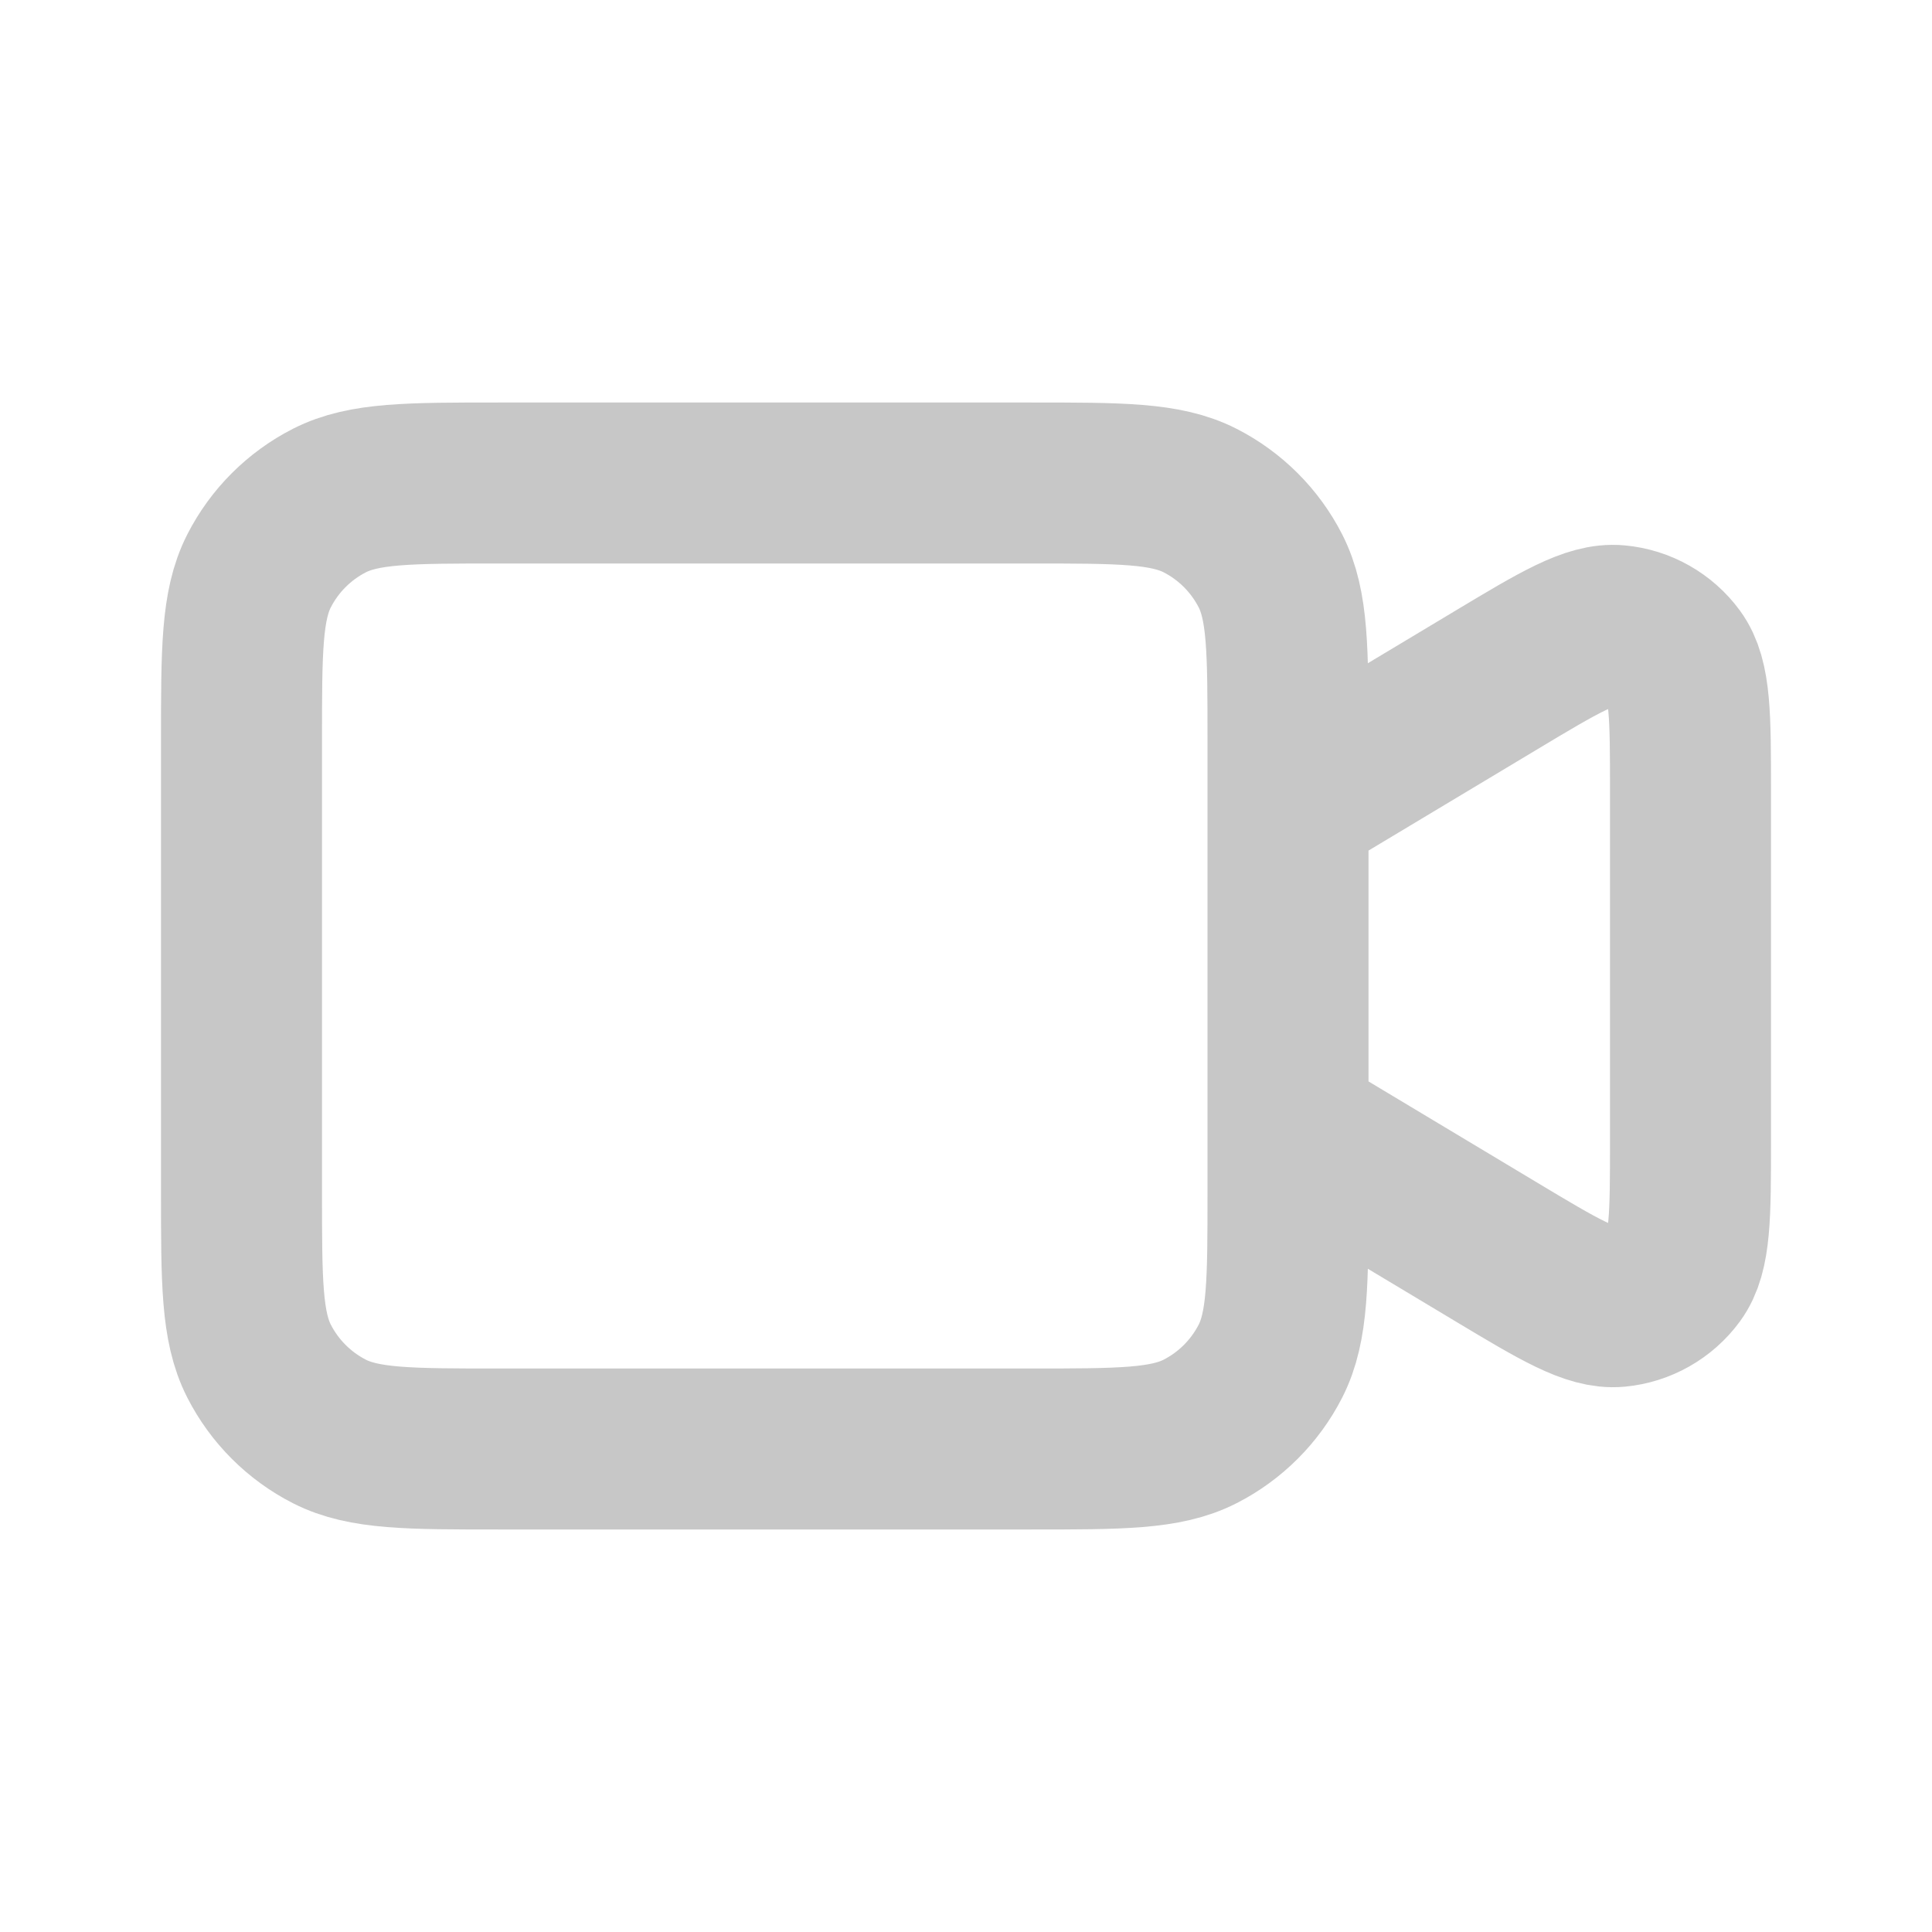
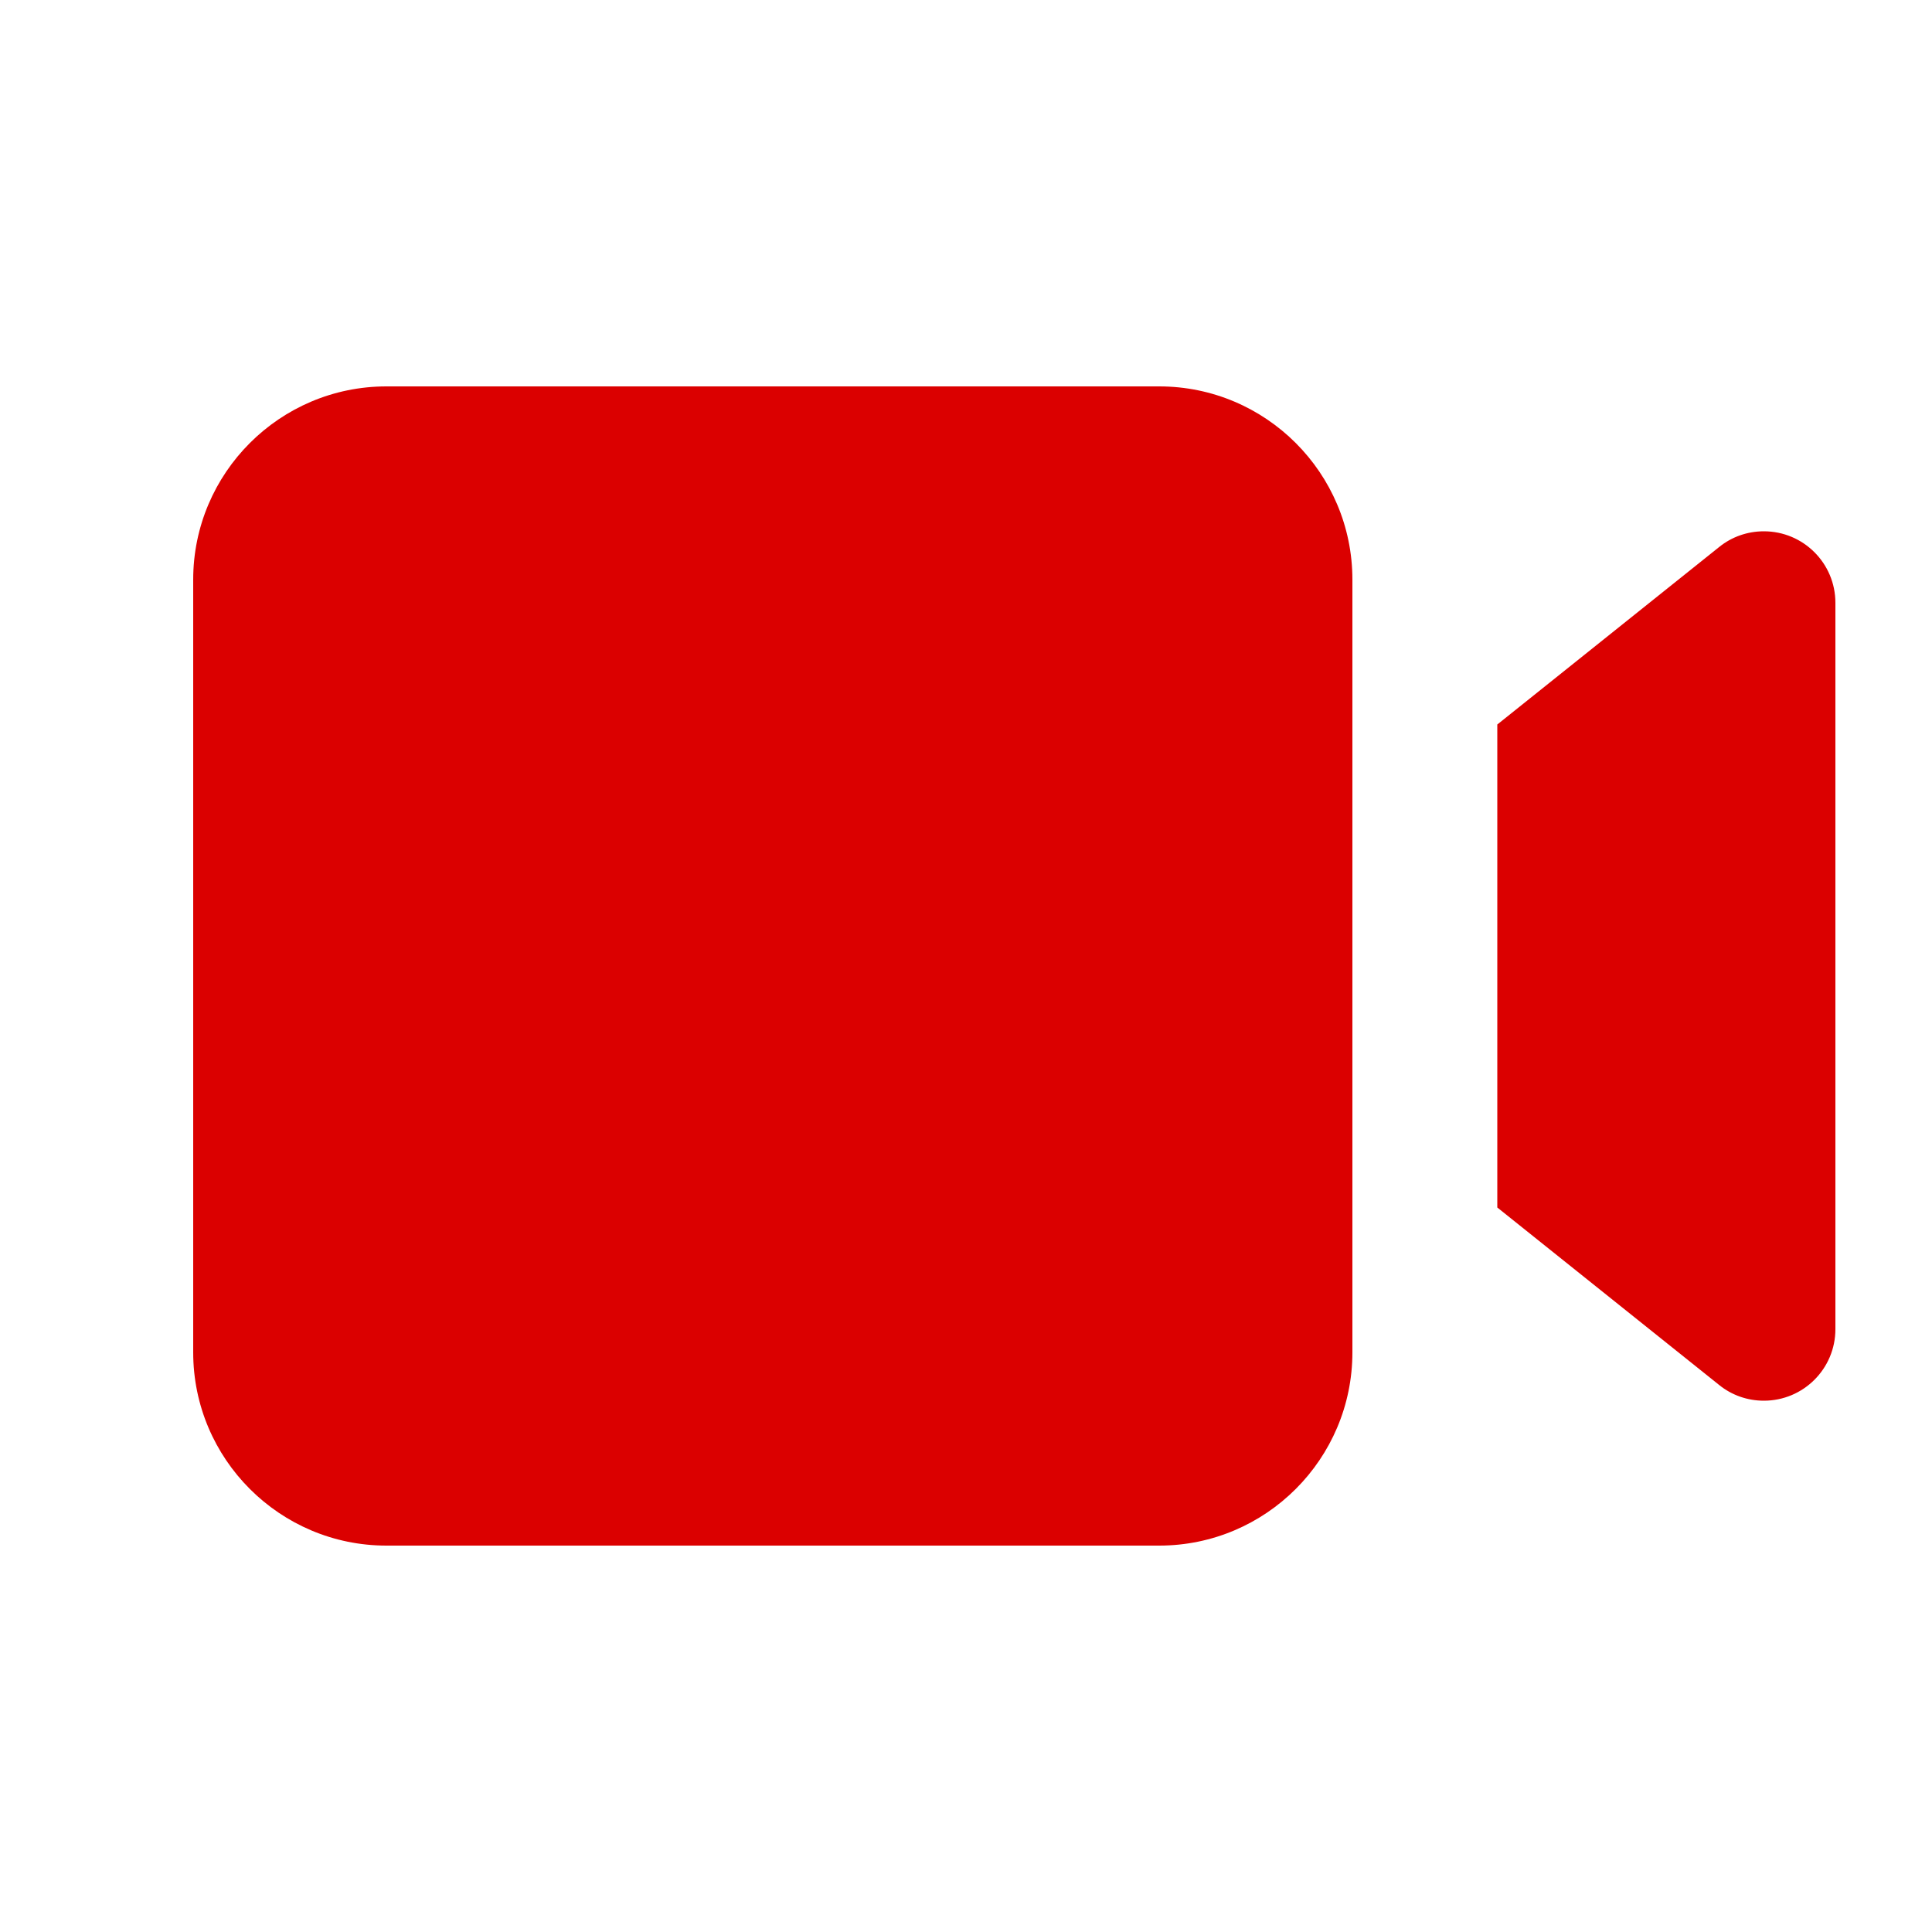
- <svg xmlns="http://www.w3.org/2000/svg" width="800px" height="800px" viewBox="0 0 24 24" fill="none" stroke="#d9d9d9">
-   <g id="SVGRepo_bgCarrier" stroke-width="0" />
-   <g id="SVGRepo_tracerCarrier" stroke-linecap="round" stroke-linejoin="round" />
-   <g id="SVGRepo_iconCarrier">
-     <path d="M16 10L18.577 8.454C19.37 7.978 19.767 7.74 20.093 7.771C20.377 7.797 20.637 7.944 20.806 8.174C21 8.438 21 8.901 21 9.826V14.174C21 15.099 21 15.562 20.806 15.826C20.637 16.056 20.377 16.203 20.093 16.23C19.767 16.26 19.37 16.022 18.577 15.546L16 14M6.2 18H12.8C13.92 18 14.48 18 14.908 17.782C15.284 17.59 15.59 17.284 15.782 16.908C16 16.48 16 15.92 16 14.8V9.2C16 8.08 16 7.52 15.782 7.092C15.59 6.716 15.284 6.41 14.908 6.218C14.48 6 13.92 6 12.8 6H6.2C5.08 6 4.52 6 4.092 6.218C3.716 6.41 3.41 6.716 3.218 7.092C3 7.52 3 8.08 3 9.2V14.8C3 15.92 3 16.48 3.218 16.908C3.41 17.284 3.716 17.59 4.092 17.782C4.52 18 5.08 18 6.2 18Z" stroke="#c7c7c7" stroke-width="2" stroke-linecap="round" stroke-linejoin="round" />
-   </g>
+ <svg xmlns="http://www.w3.org/2000/svg" viewBox="0 0 640 640">
+   <path fill="#db0000" d="M128 128C92.7 128 64 156.7 64 192L64 448C64 483.3 92.7 512 128 512L384 512C419.3 512 448 483.3 448 448L448 192C448 156.7 419.3 128 384 128L128 128zM496 400L569.5 458.8C573.7 462.2 578.9 464 584.3 464C597.4 464 608 453.4 608 440.3L608 199.7C608 186.6 597.4 176 584.3 176C578.9 176 573.7 177.8 569.5 181.2L496 240L496 400z" />
</svg>
